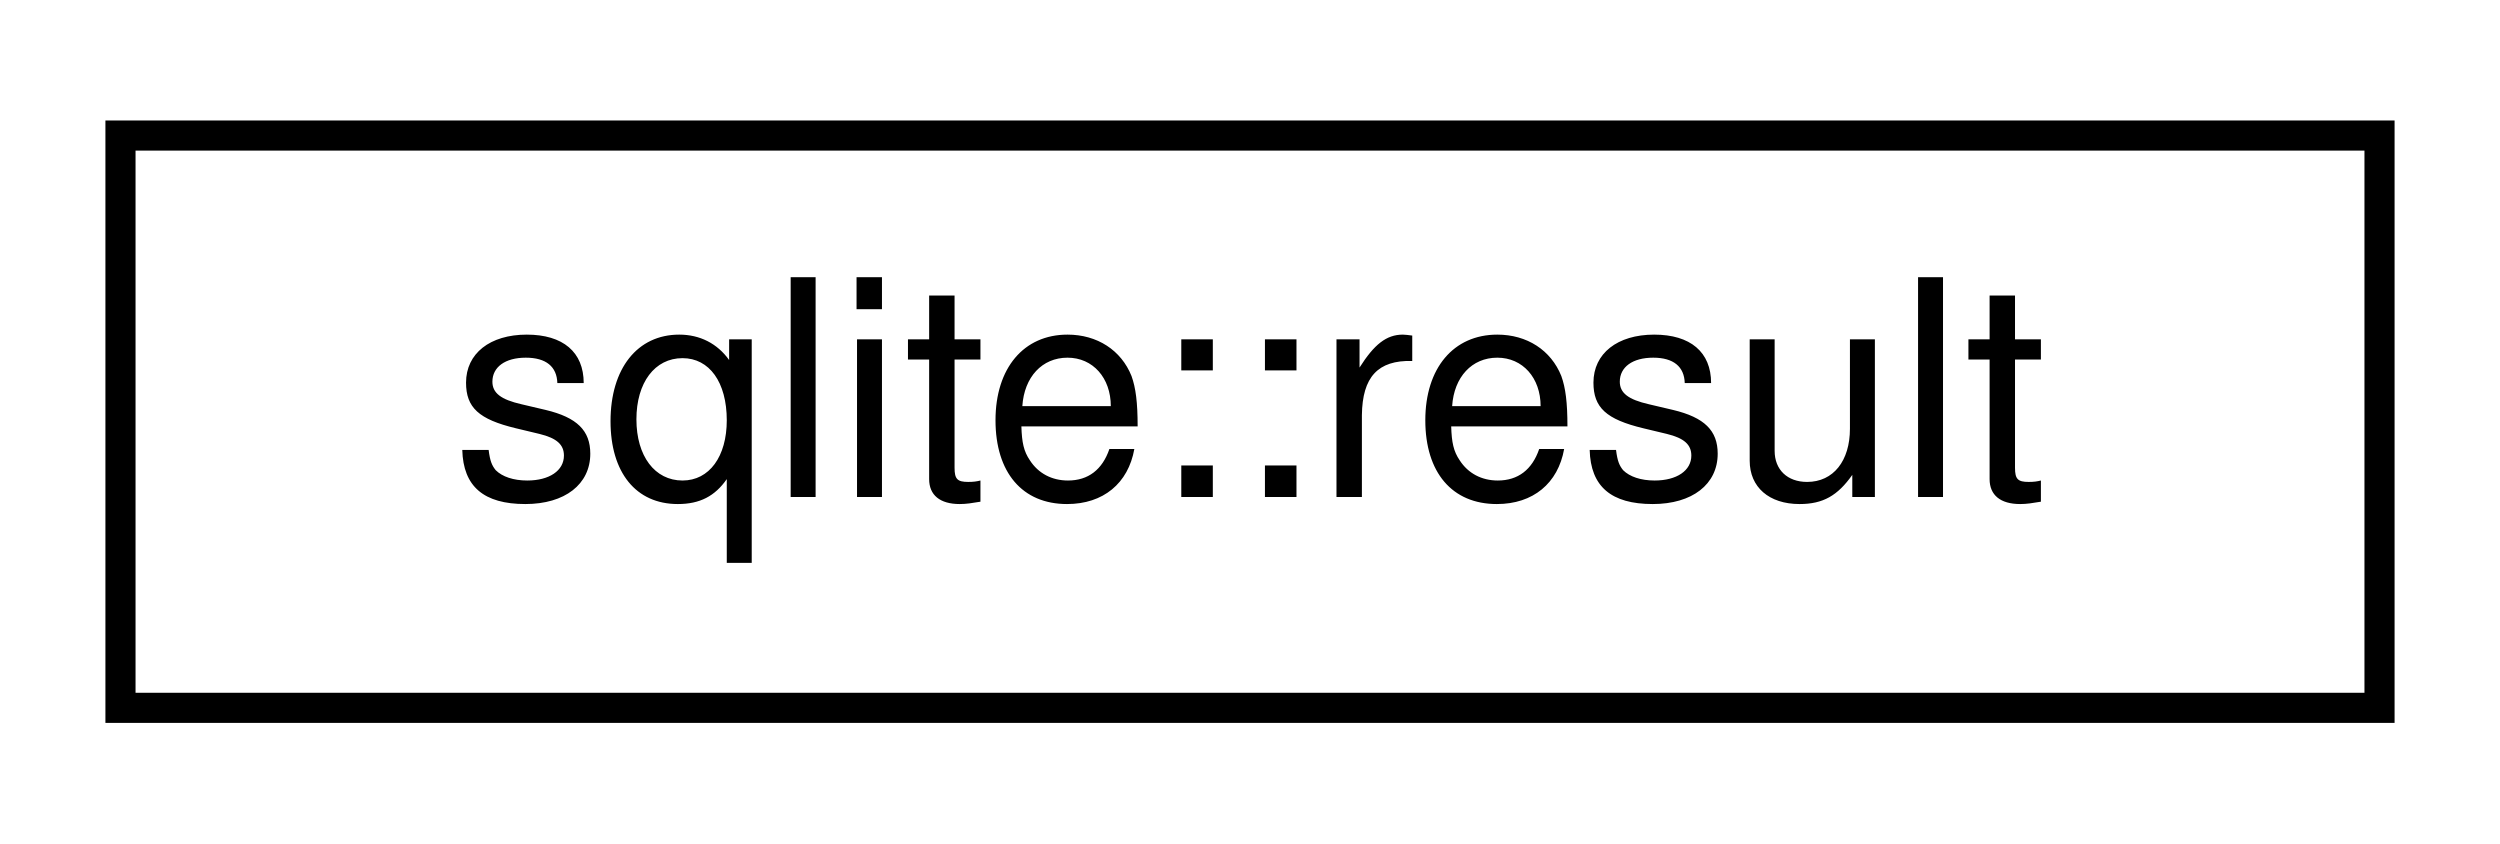
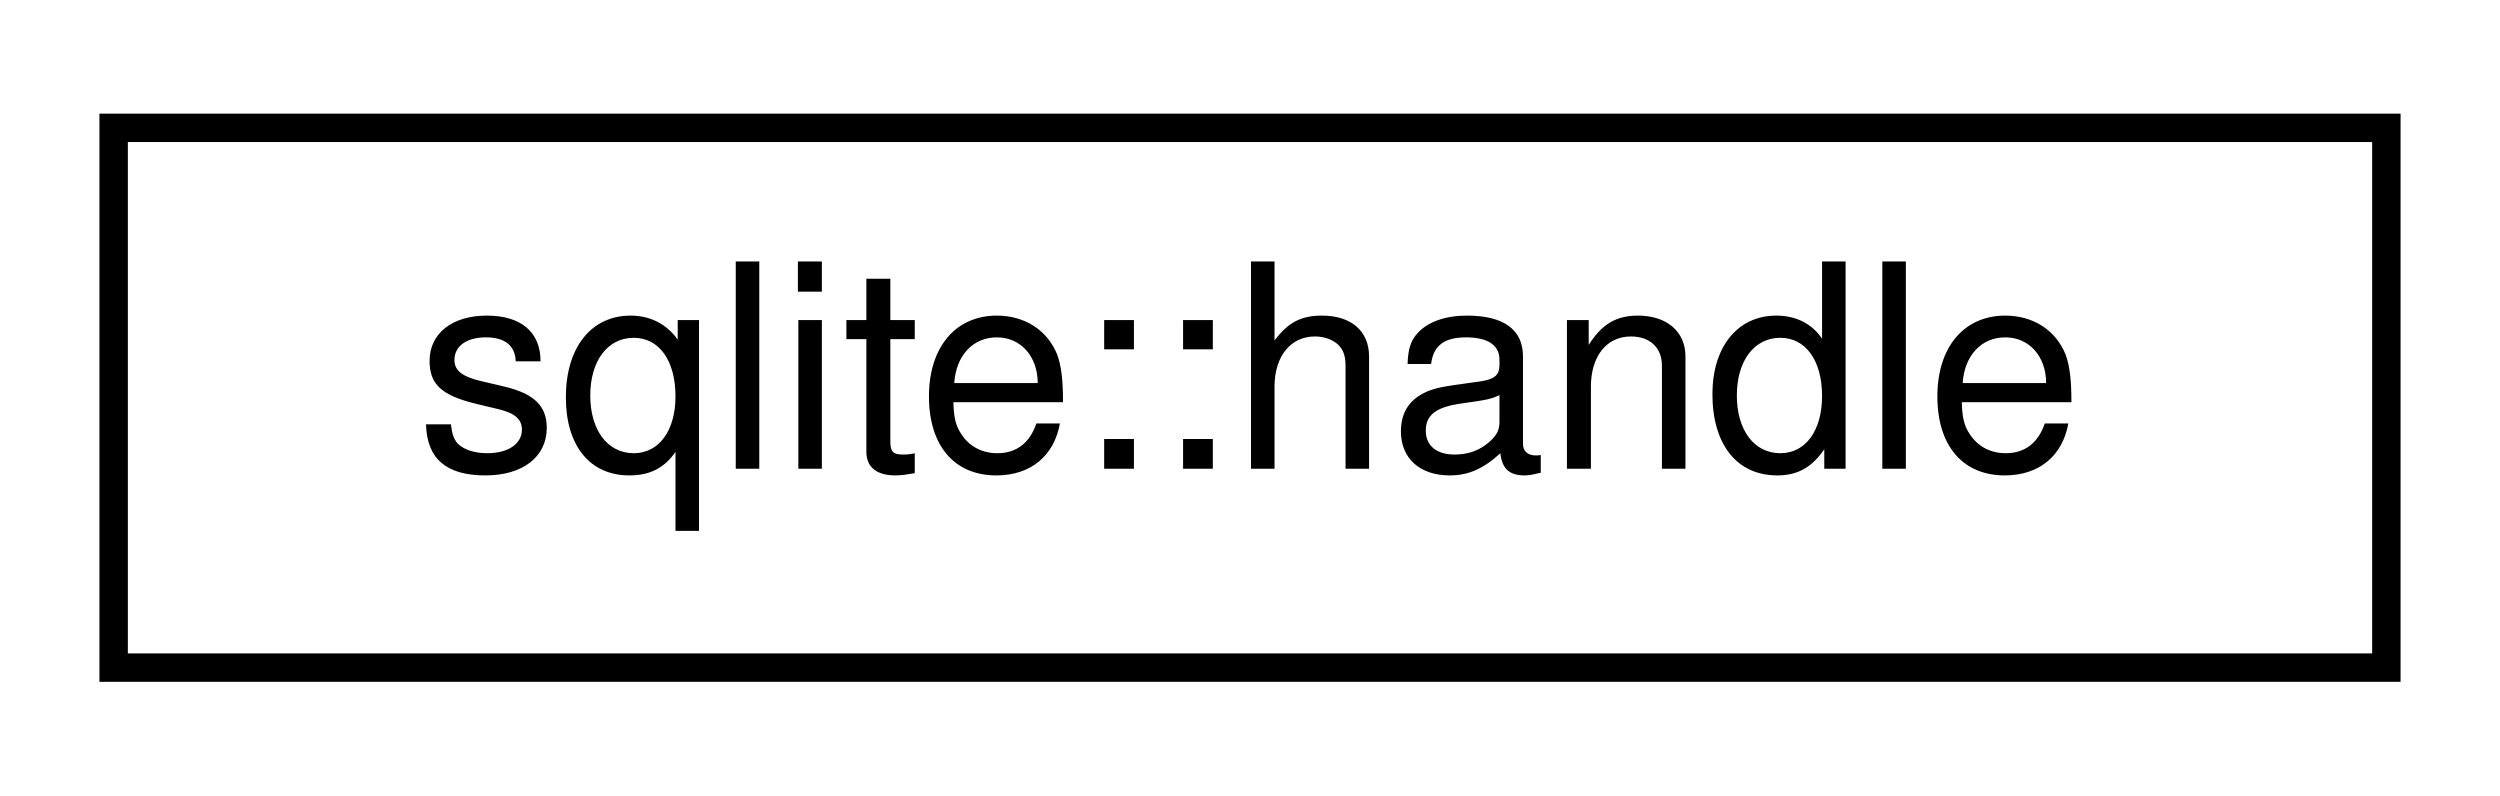
- <svg xmlns="http://www.w3.org/2000/svg" xmlns:xlink="http://www.w3.org/1999/xlink" width="83pt" height="28pt" viewBox="0.00 0.00 83.00 28.00">
+ <svg xmlns="http://www.w3.org/2000/svg" xmlns:xlink="http://www.w3.org/1999/xlink" width="88pt" height="28pt" viewBox="0.00 0.00 88.00 28.00">
  <g id="graph0" class="graph" transform="scale(1 1) rotate(0) translate(4 24)">
    <g id="node1" class="node">
      <g id="a_node1">
-         <a xlink:href="classsqlite_1_1result.html" target="_top" xlink:title="Result table. ">
-           <polygon fill="none" stroke="black" points="-7.10543e-15,-0.5 -7.10543e-15,-19.5 75,-19.5 75,-0.5 -7.10543e-15,-0.5" />
-           <text text-anchor="middle" x="37.5" y="-7.5" font-family="Helvetica,sans-Serif" font-size="10.00">sqlite::result</text>
+         <a xlink:href="classsqlite_1_1handle.html" target="_top" xlink:title="SQLite Database handle. ">
+           <polygon fill="none" stroke="black" points="0,-0.5 0,-19.5 80,-19.5 80,-0.5 0,-0.5" />
+           <text text-anchor="middle" x="40" y="-7.5" font-family="Helvetica,sans-Serif" font-size="10.00">sqlite::handle</text>
        </a>
      </g>
    </g>
  </g>
</svg>
